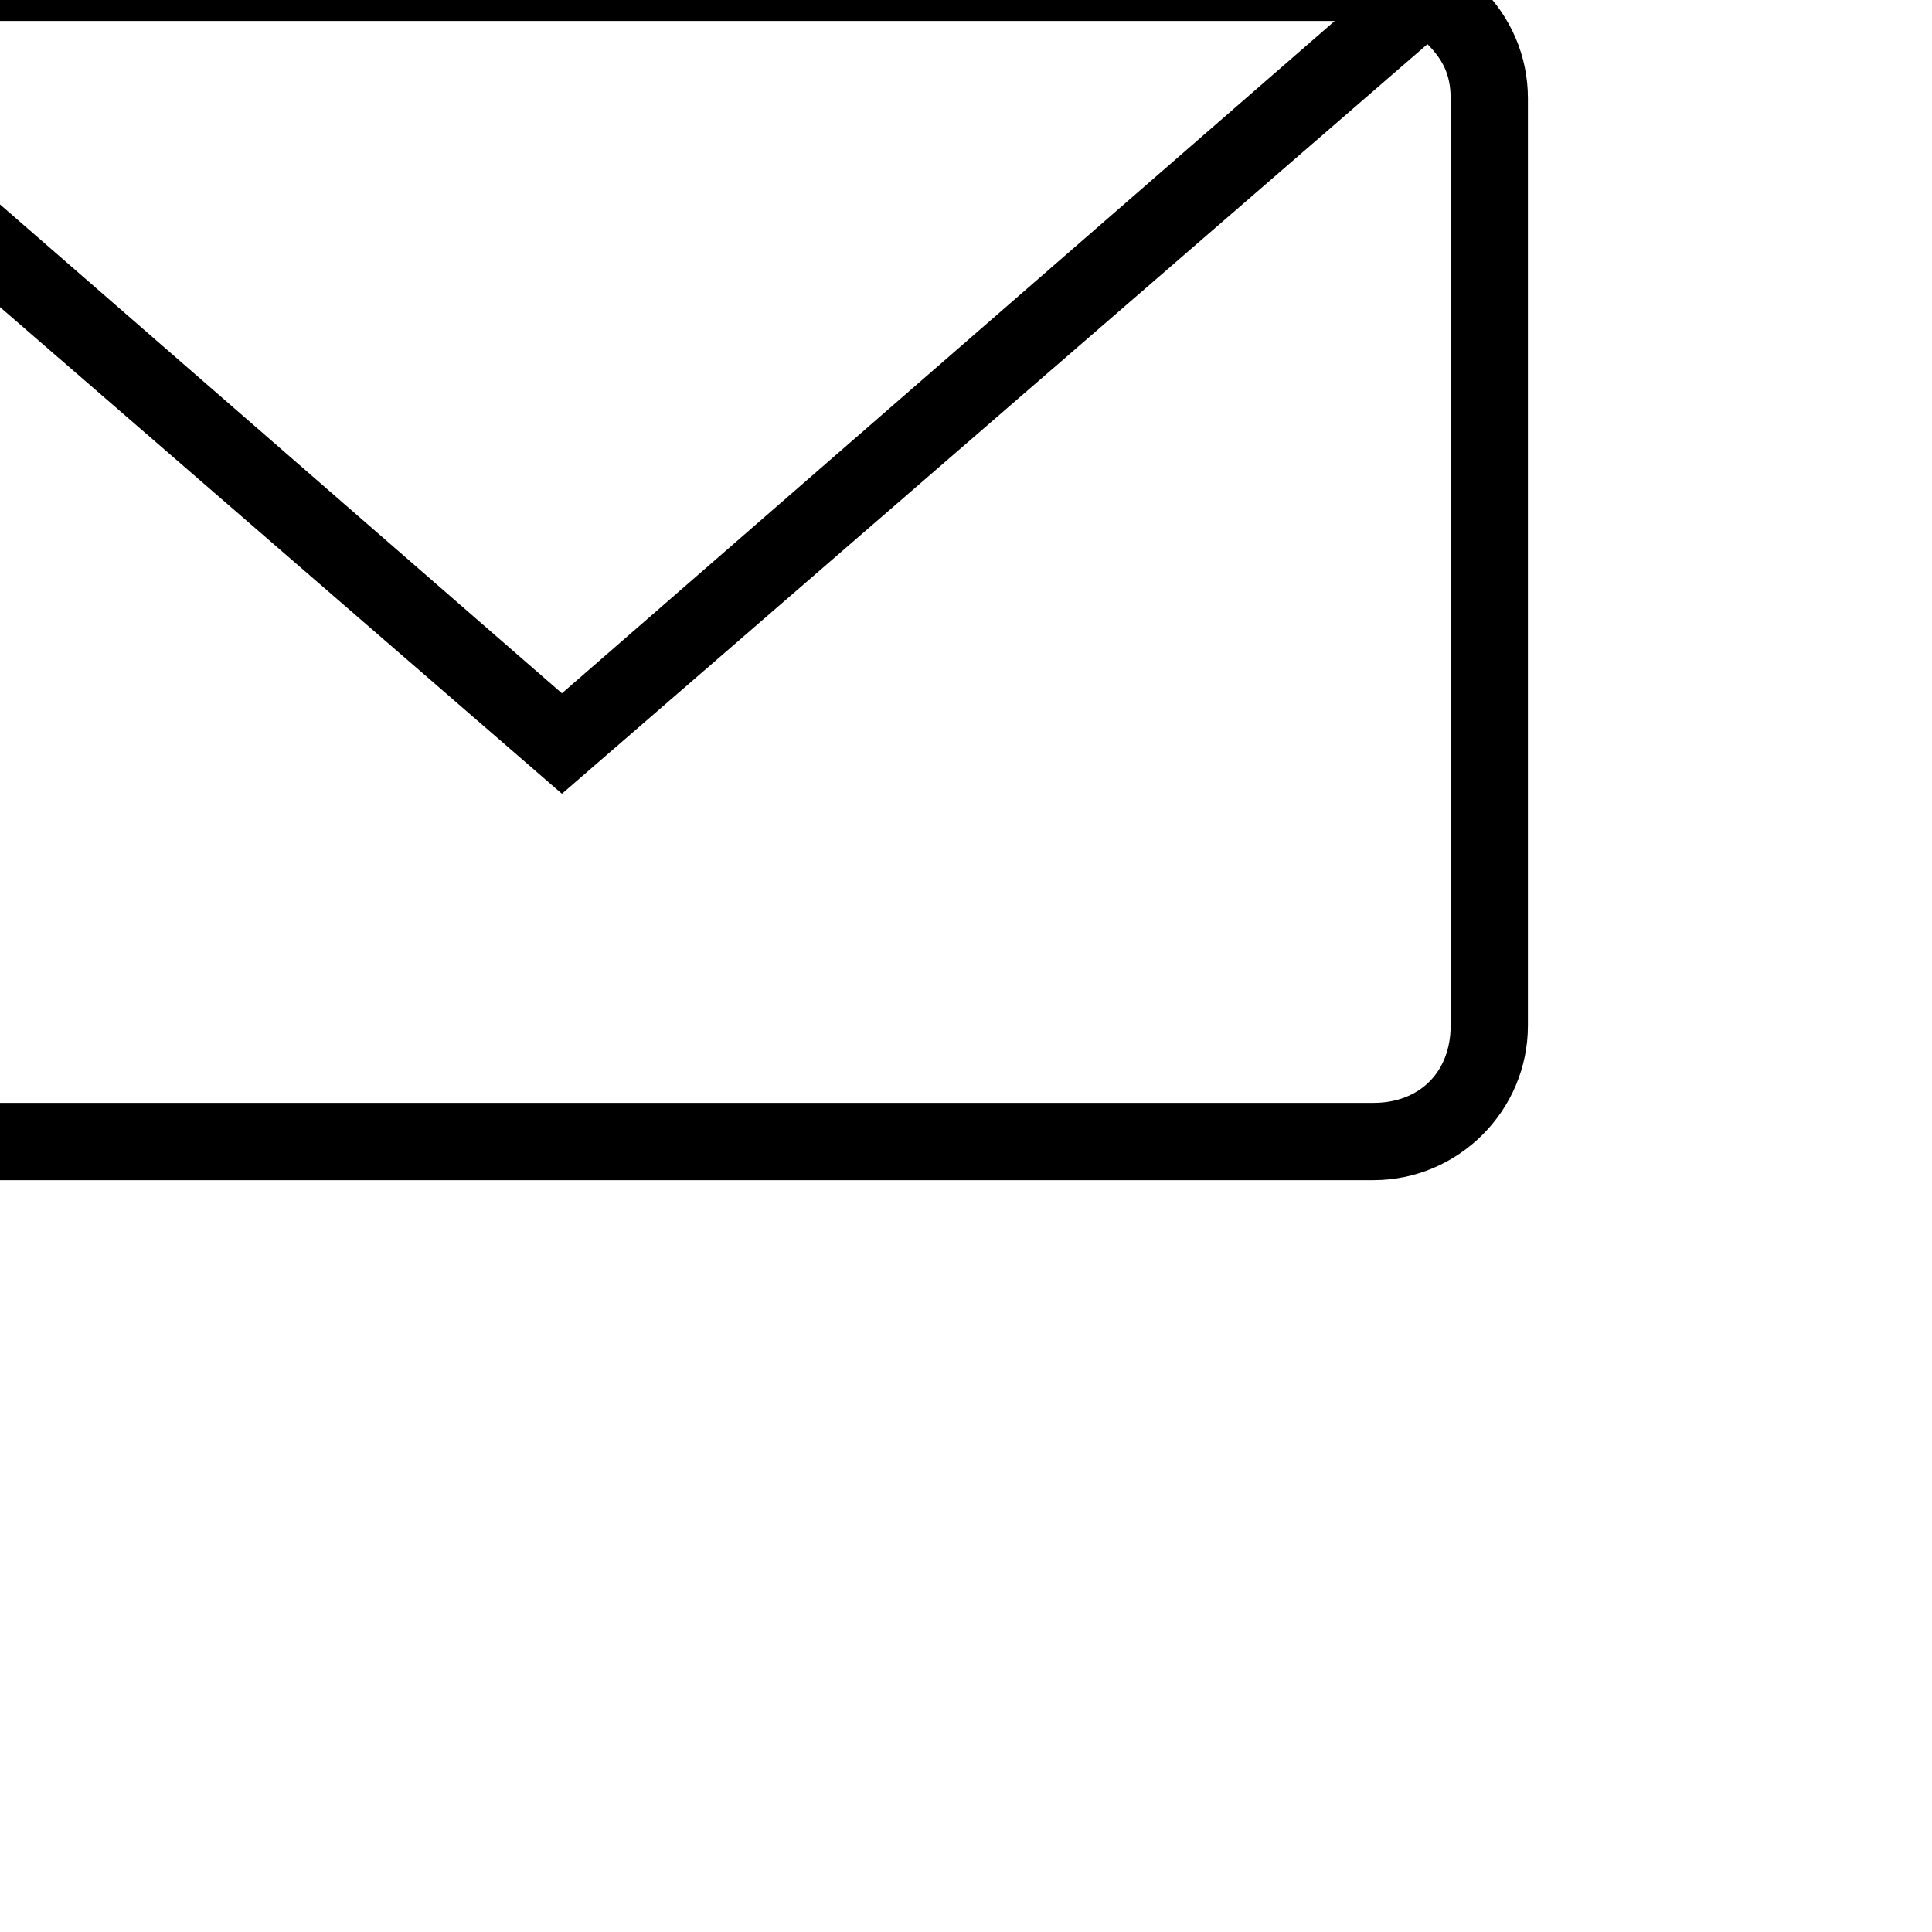
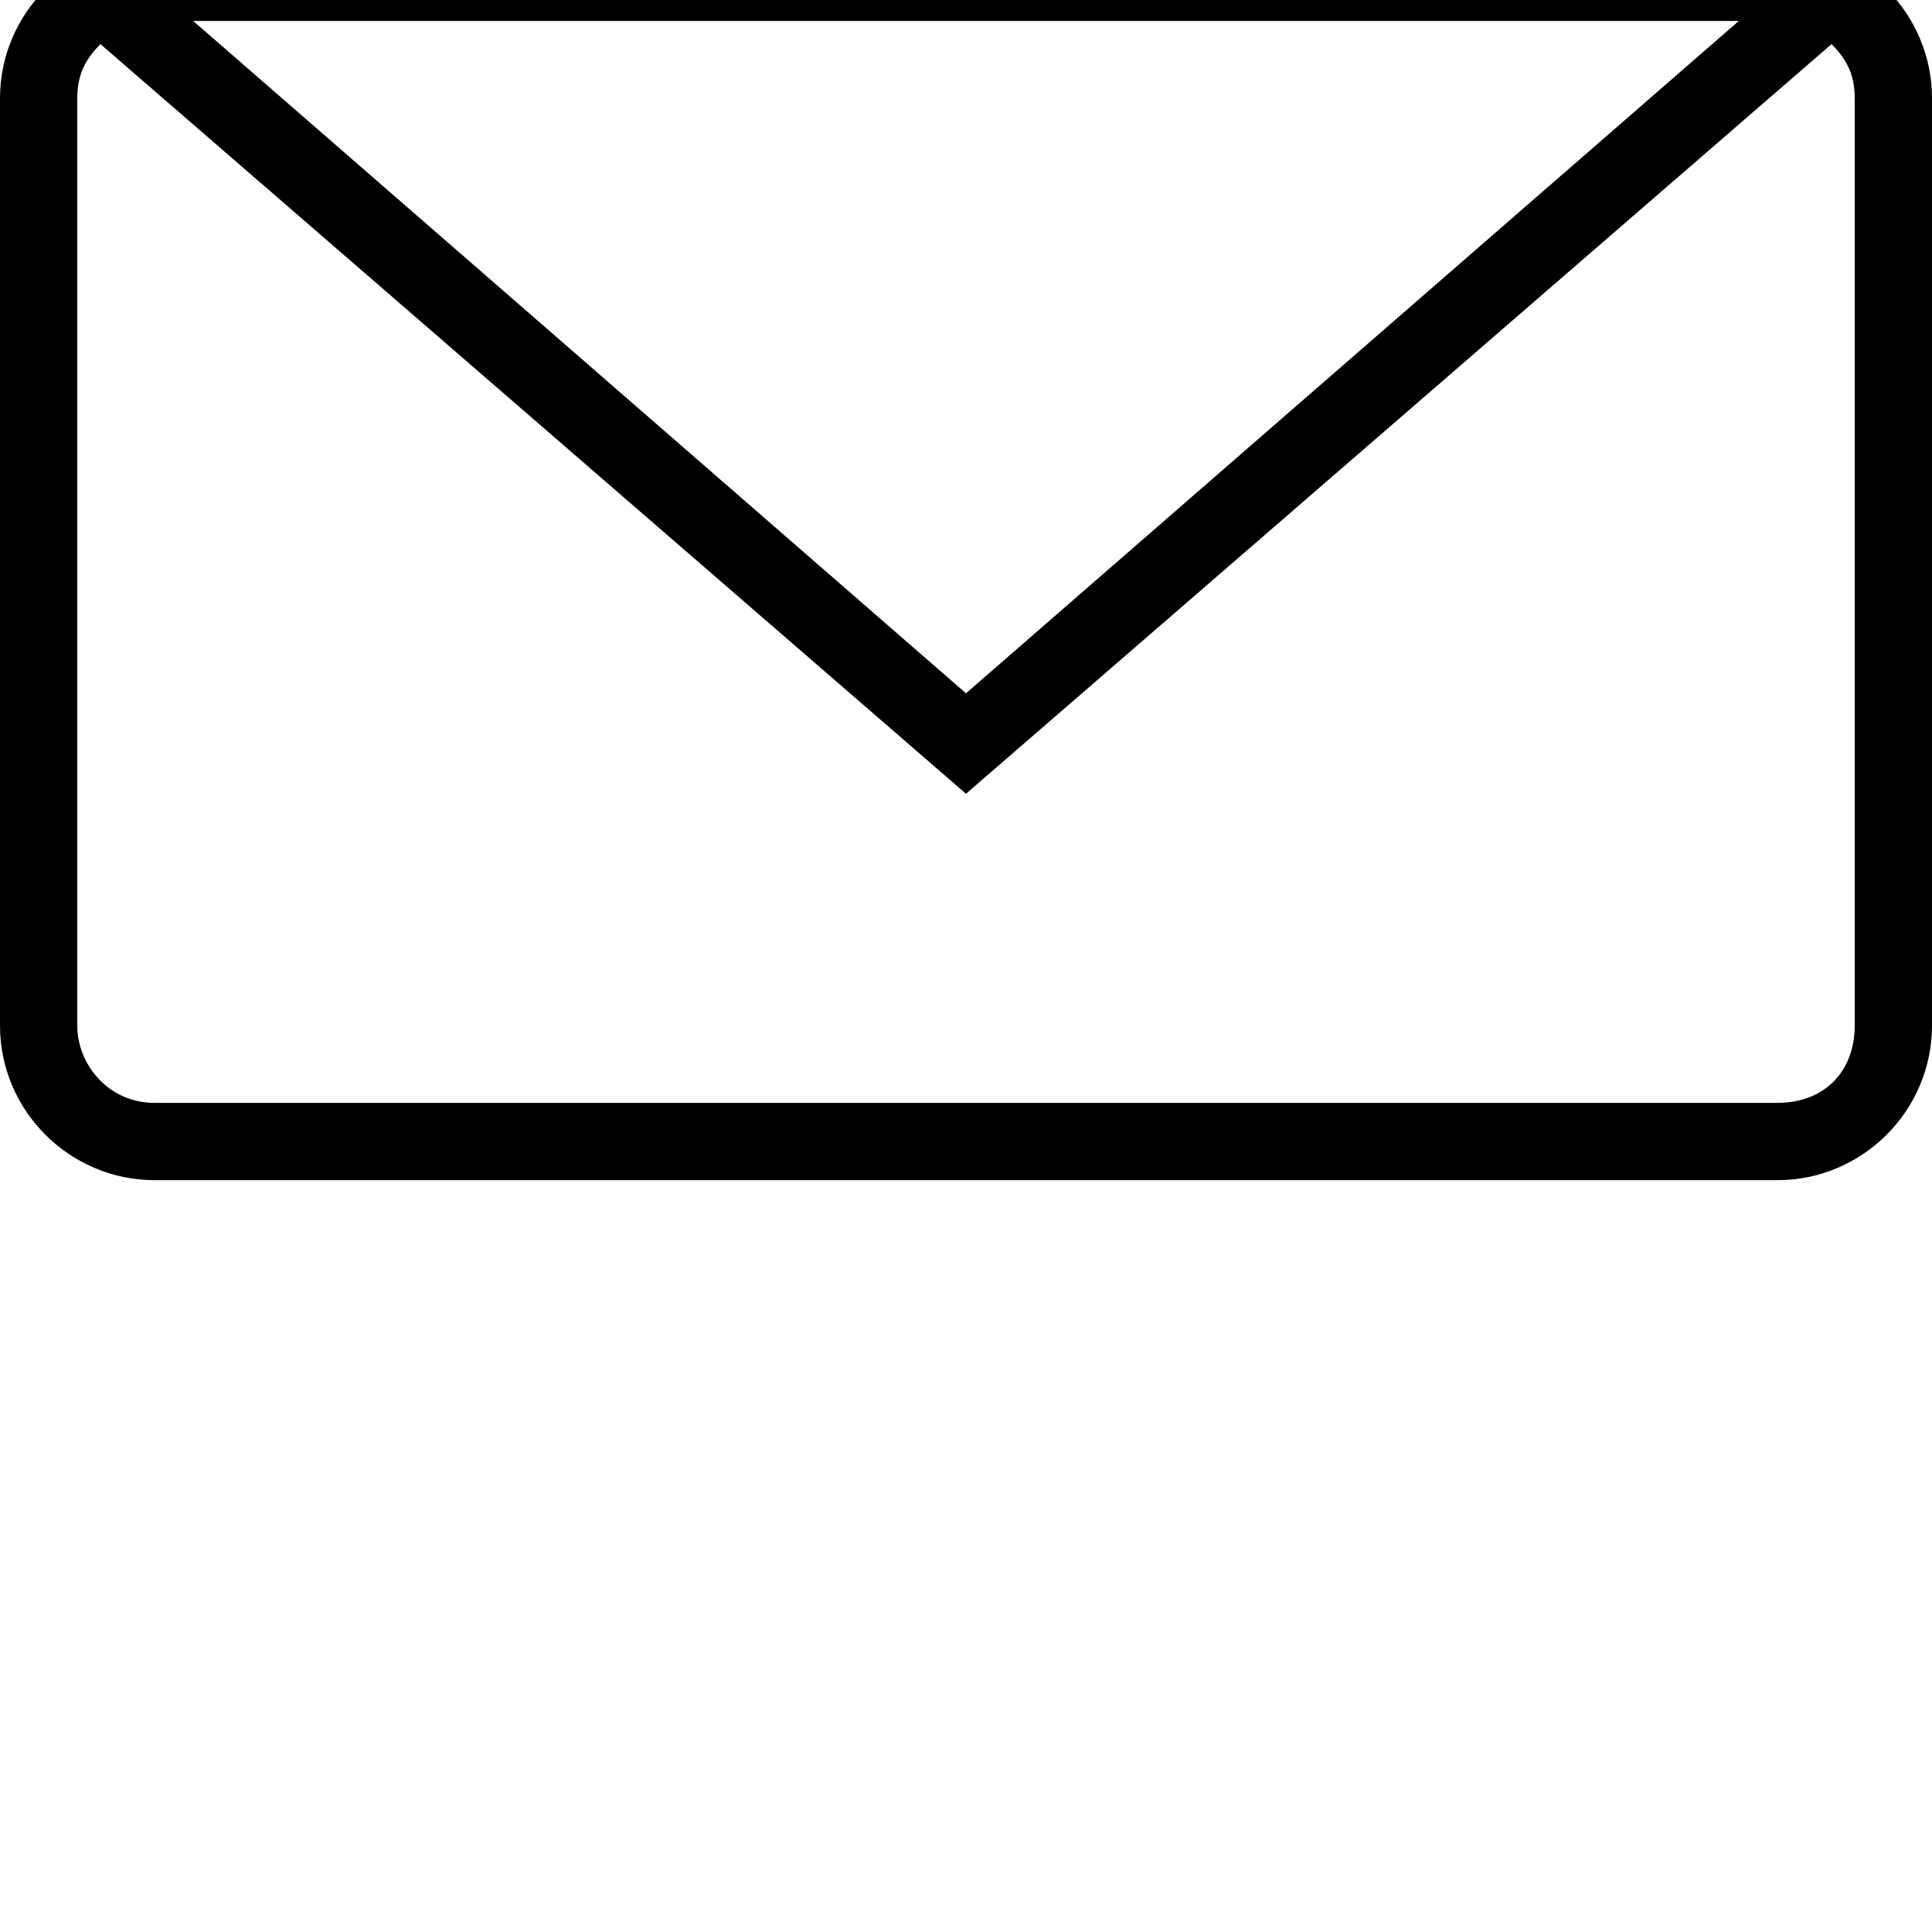
- <svg xmlns="http://www.w3.org/2000/svg" version="1.1" id="Capa_1" x="0px" y="000px" width="478.125px" height="478.125px" viewBox="100 100 478.125 478.125">
+ <svg xmlns="http://www.w3.org/2000/svg" version="1.1" id="Capa_1" x="0px" y="000px" width="478.125px" height="478.125px" viewBox="0 100 478.125 478.125">
  <g>
    <path d="M439.875,86.062H38.25C17.212,86.062,0,103.275,0,124.312v229.5c0,21.037,17.212,38.25,38.25,38.25h401.625   c21.037,0,38.25-17.213,38.25-38.25v-229.5C478.125,103.275,460.912,86.062,439.875,86.062z M430.312,105.188l-191.25,166.388   L47.812,105.188H430.312z M459,353.812c0,11.475-7.65,19.125-19.125,19.125H38.25c-11.475,0-19.125-9.562-19.125-19.125v-229.5   c0-5.737,1.913-9.562,5.737-13.388l214.2,185.513l214.2-185.513c3.825,3.825,5.737,7.65,5.737,13.388V353.812z" />
  </g>
</svg>
